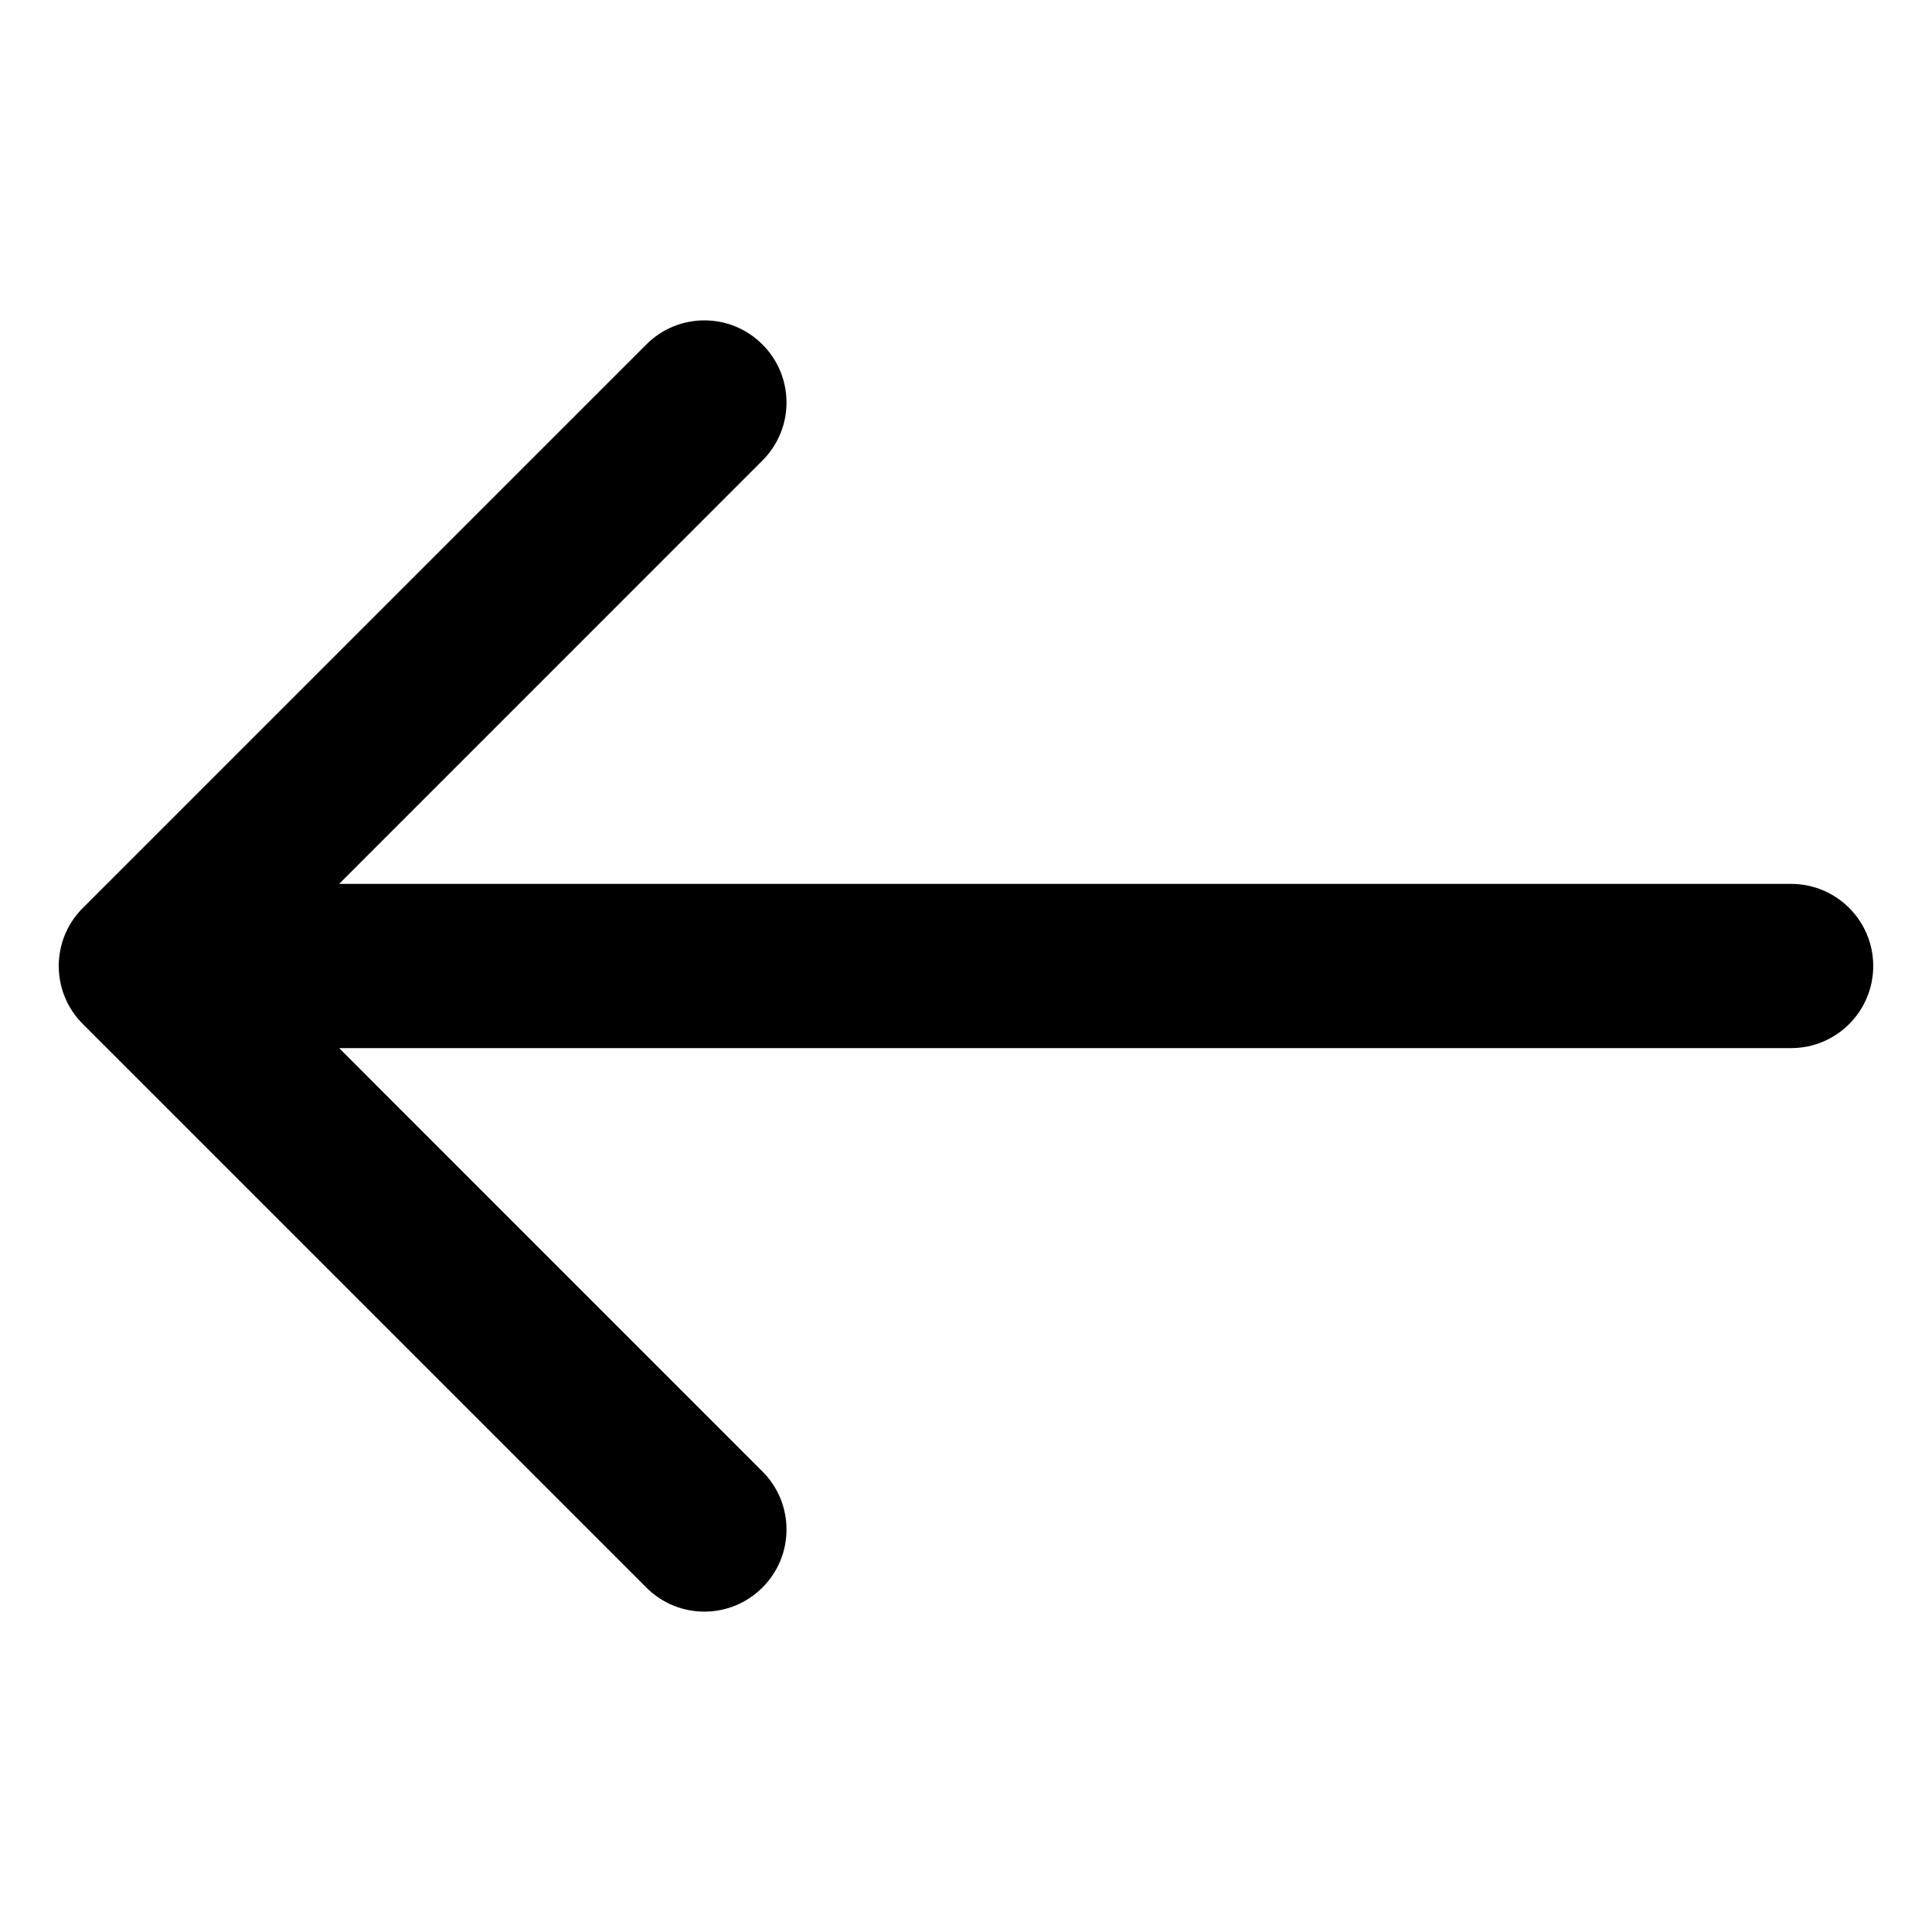
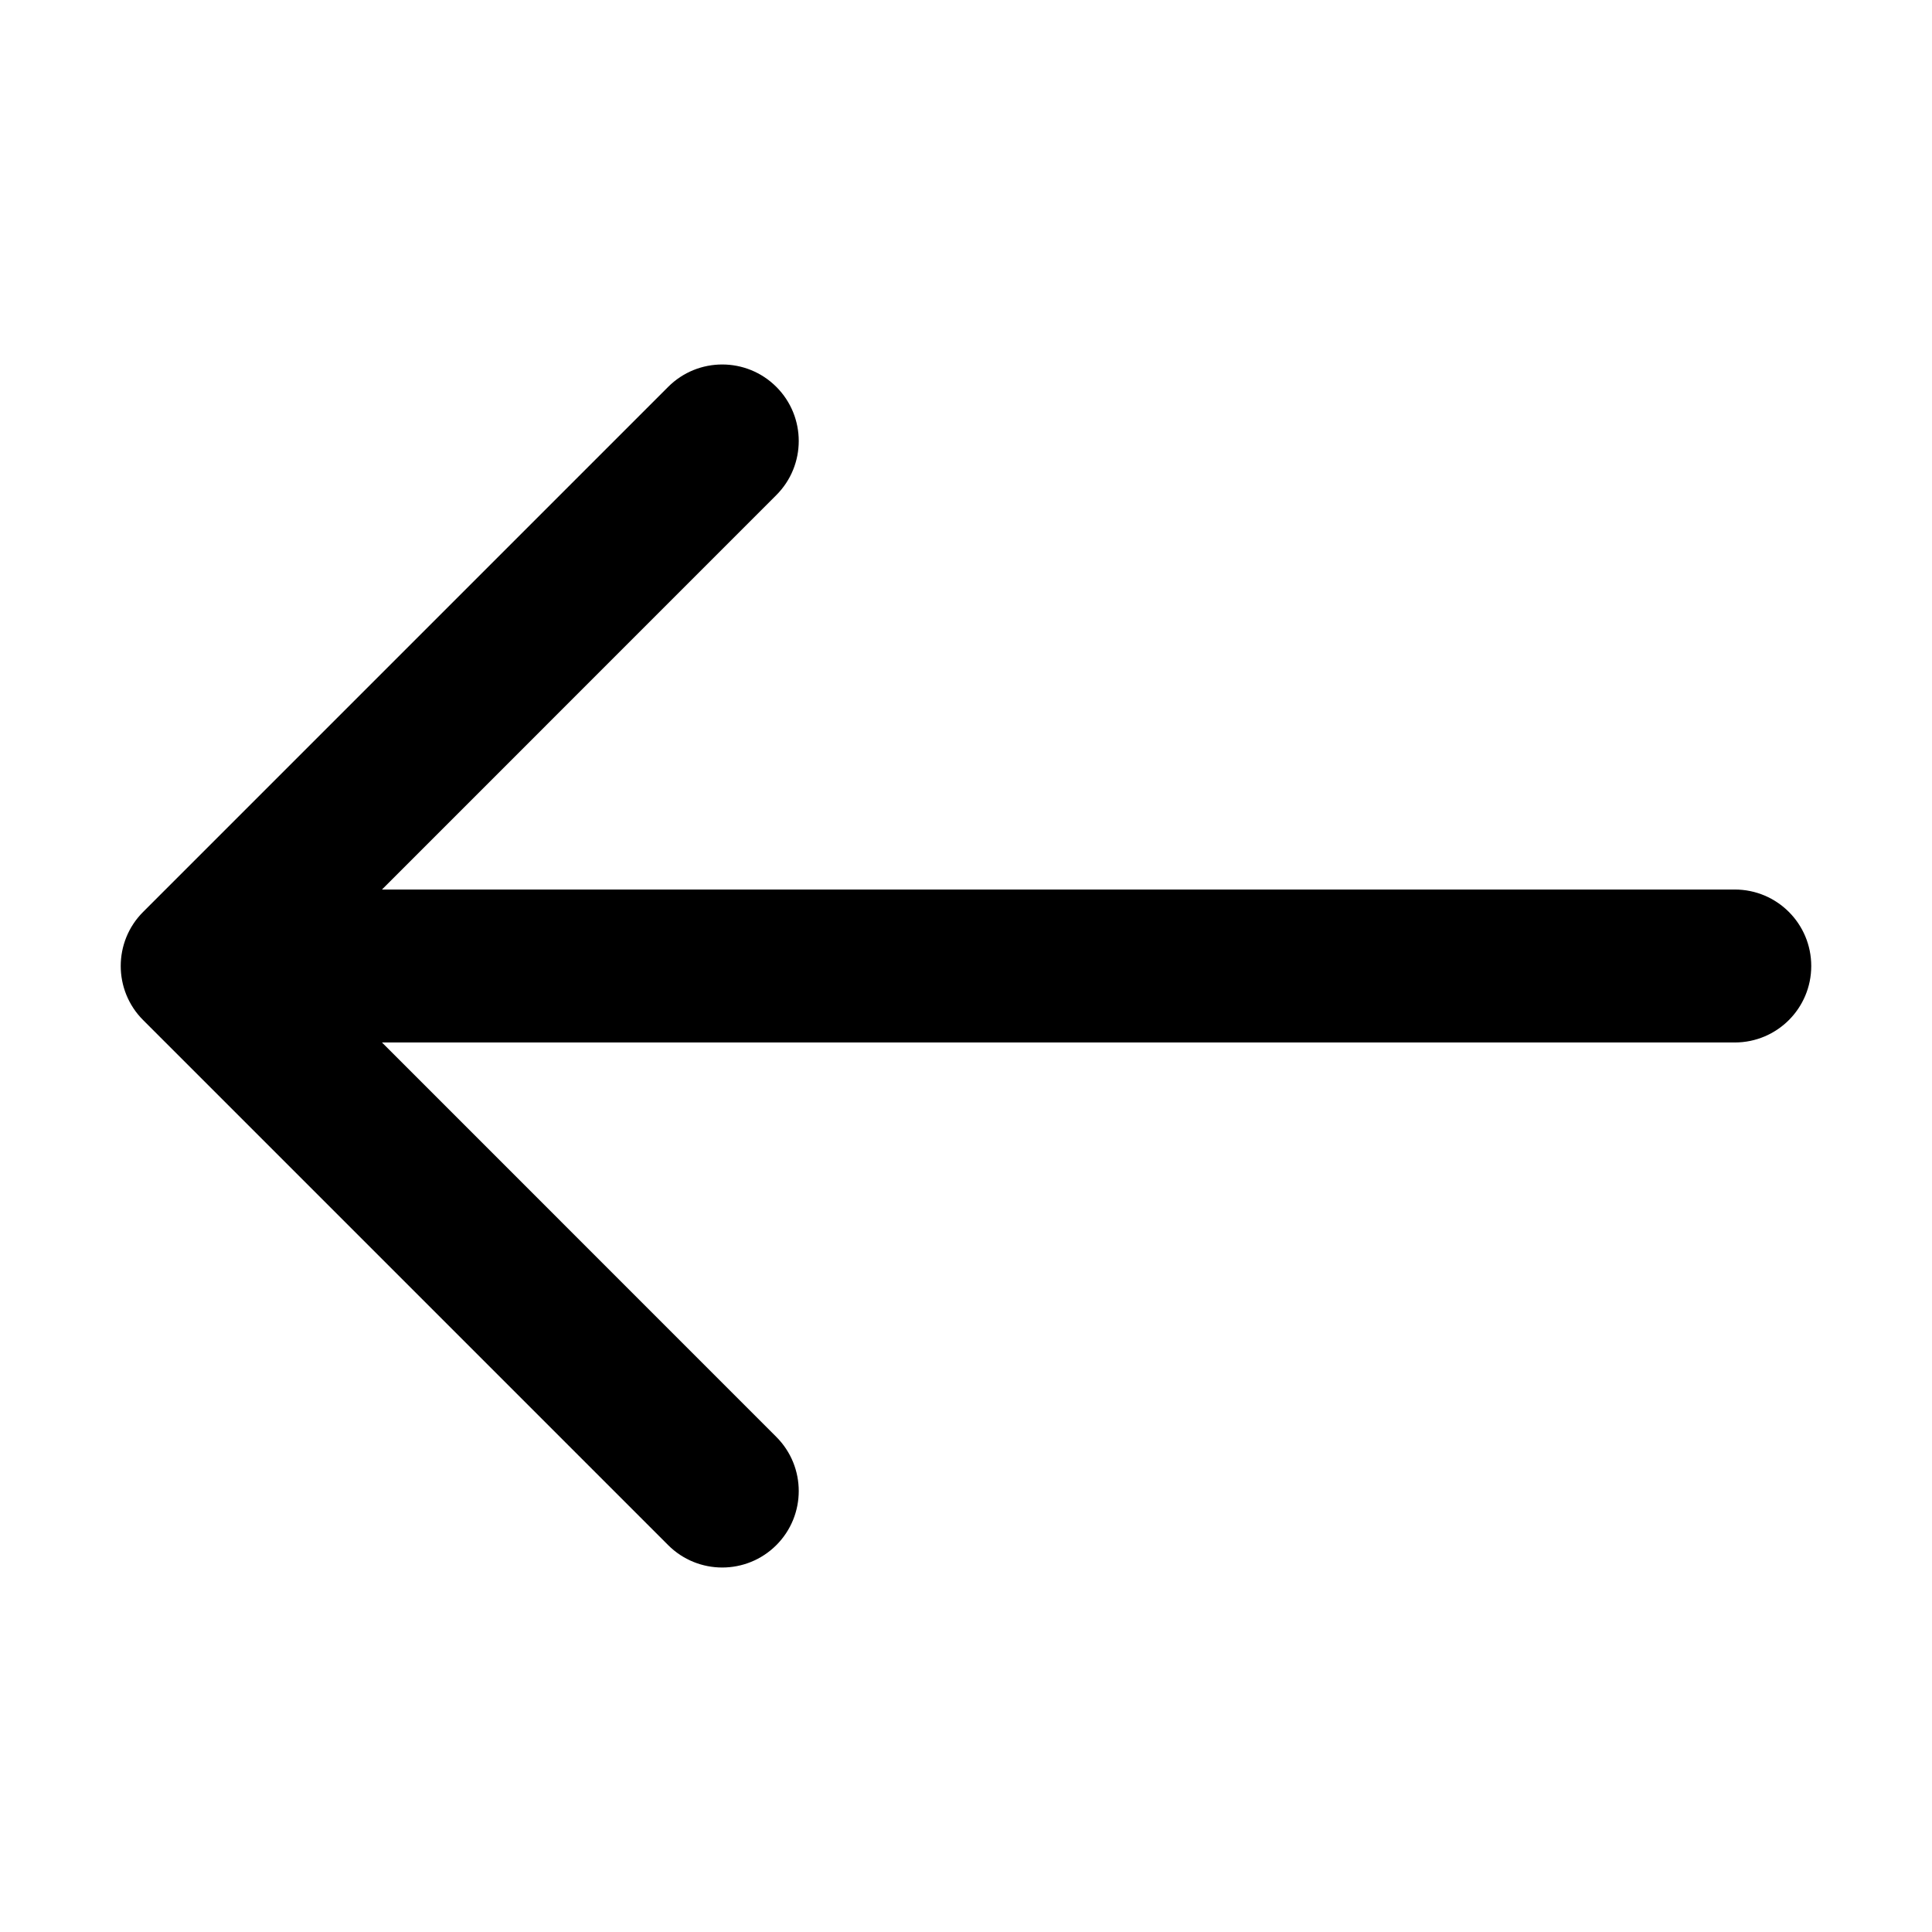
<svg width="24" height="24" viewBox="0 0 24 24">
-   <path d="M9.471 4.279C9.87 4.677 9.87 5.323 9.471 5.721L4.213 10.98L22.25 10.98C22.813 10.98 23.27 11.437 23.27 12C23.27 12.563 22.813 13.02 22.25 13.02L4.213 13.02L9.471 18.279C9.87 18.677 9.87 19.323 9.471 19.721C9.073 20.12 8.427 20.12 8.029 19.721L1.029 12.721C0.63 12.323 0.63 11.677 1.029 11.279L8.029 4.279C8.427 3.88 9.073 3.88 9.471 4.279Z" />
+   <path d="M9.644 4.806C10.015 5.177 10.015 5.779 9.644 6.15L4.745 11.05L21.55 11.05C22.075 11.05 22.5 11.475 22.5 12C22.5 12.525 22.075 12.95 21.55 12.95L4.745 12.95L9.644 17.85C10.015 18.221 10.015 18.823 9.644 19.194C9.273 19.565 8.671 19.565 8.3 19.194L1.778 12.672C1.407 12.301 1.407 11.699 1.778 11.328L8.3 4.806C8.671 4.435 9.273 4.435 9.644 4.806Z" />
</svg>
